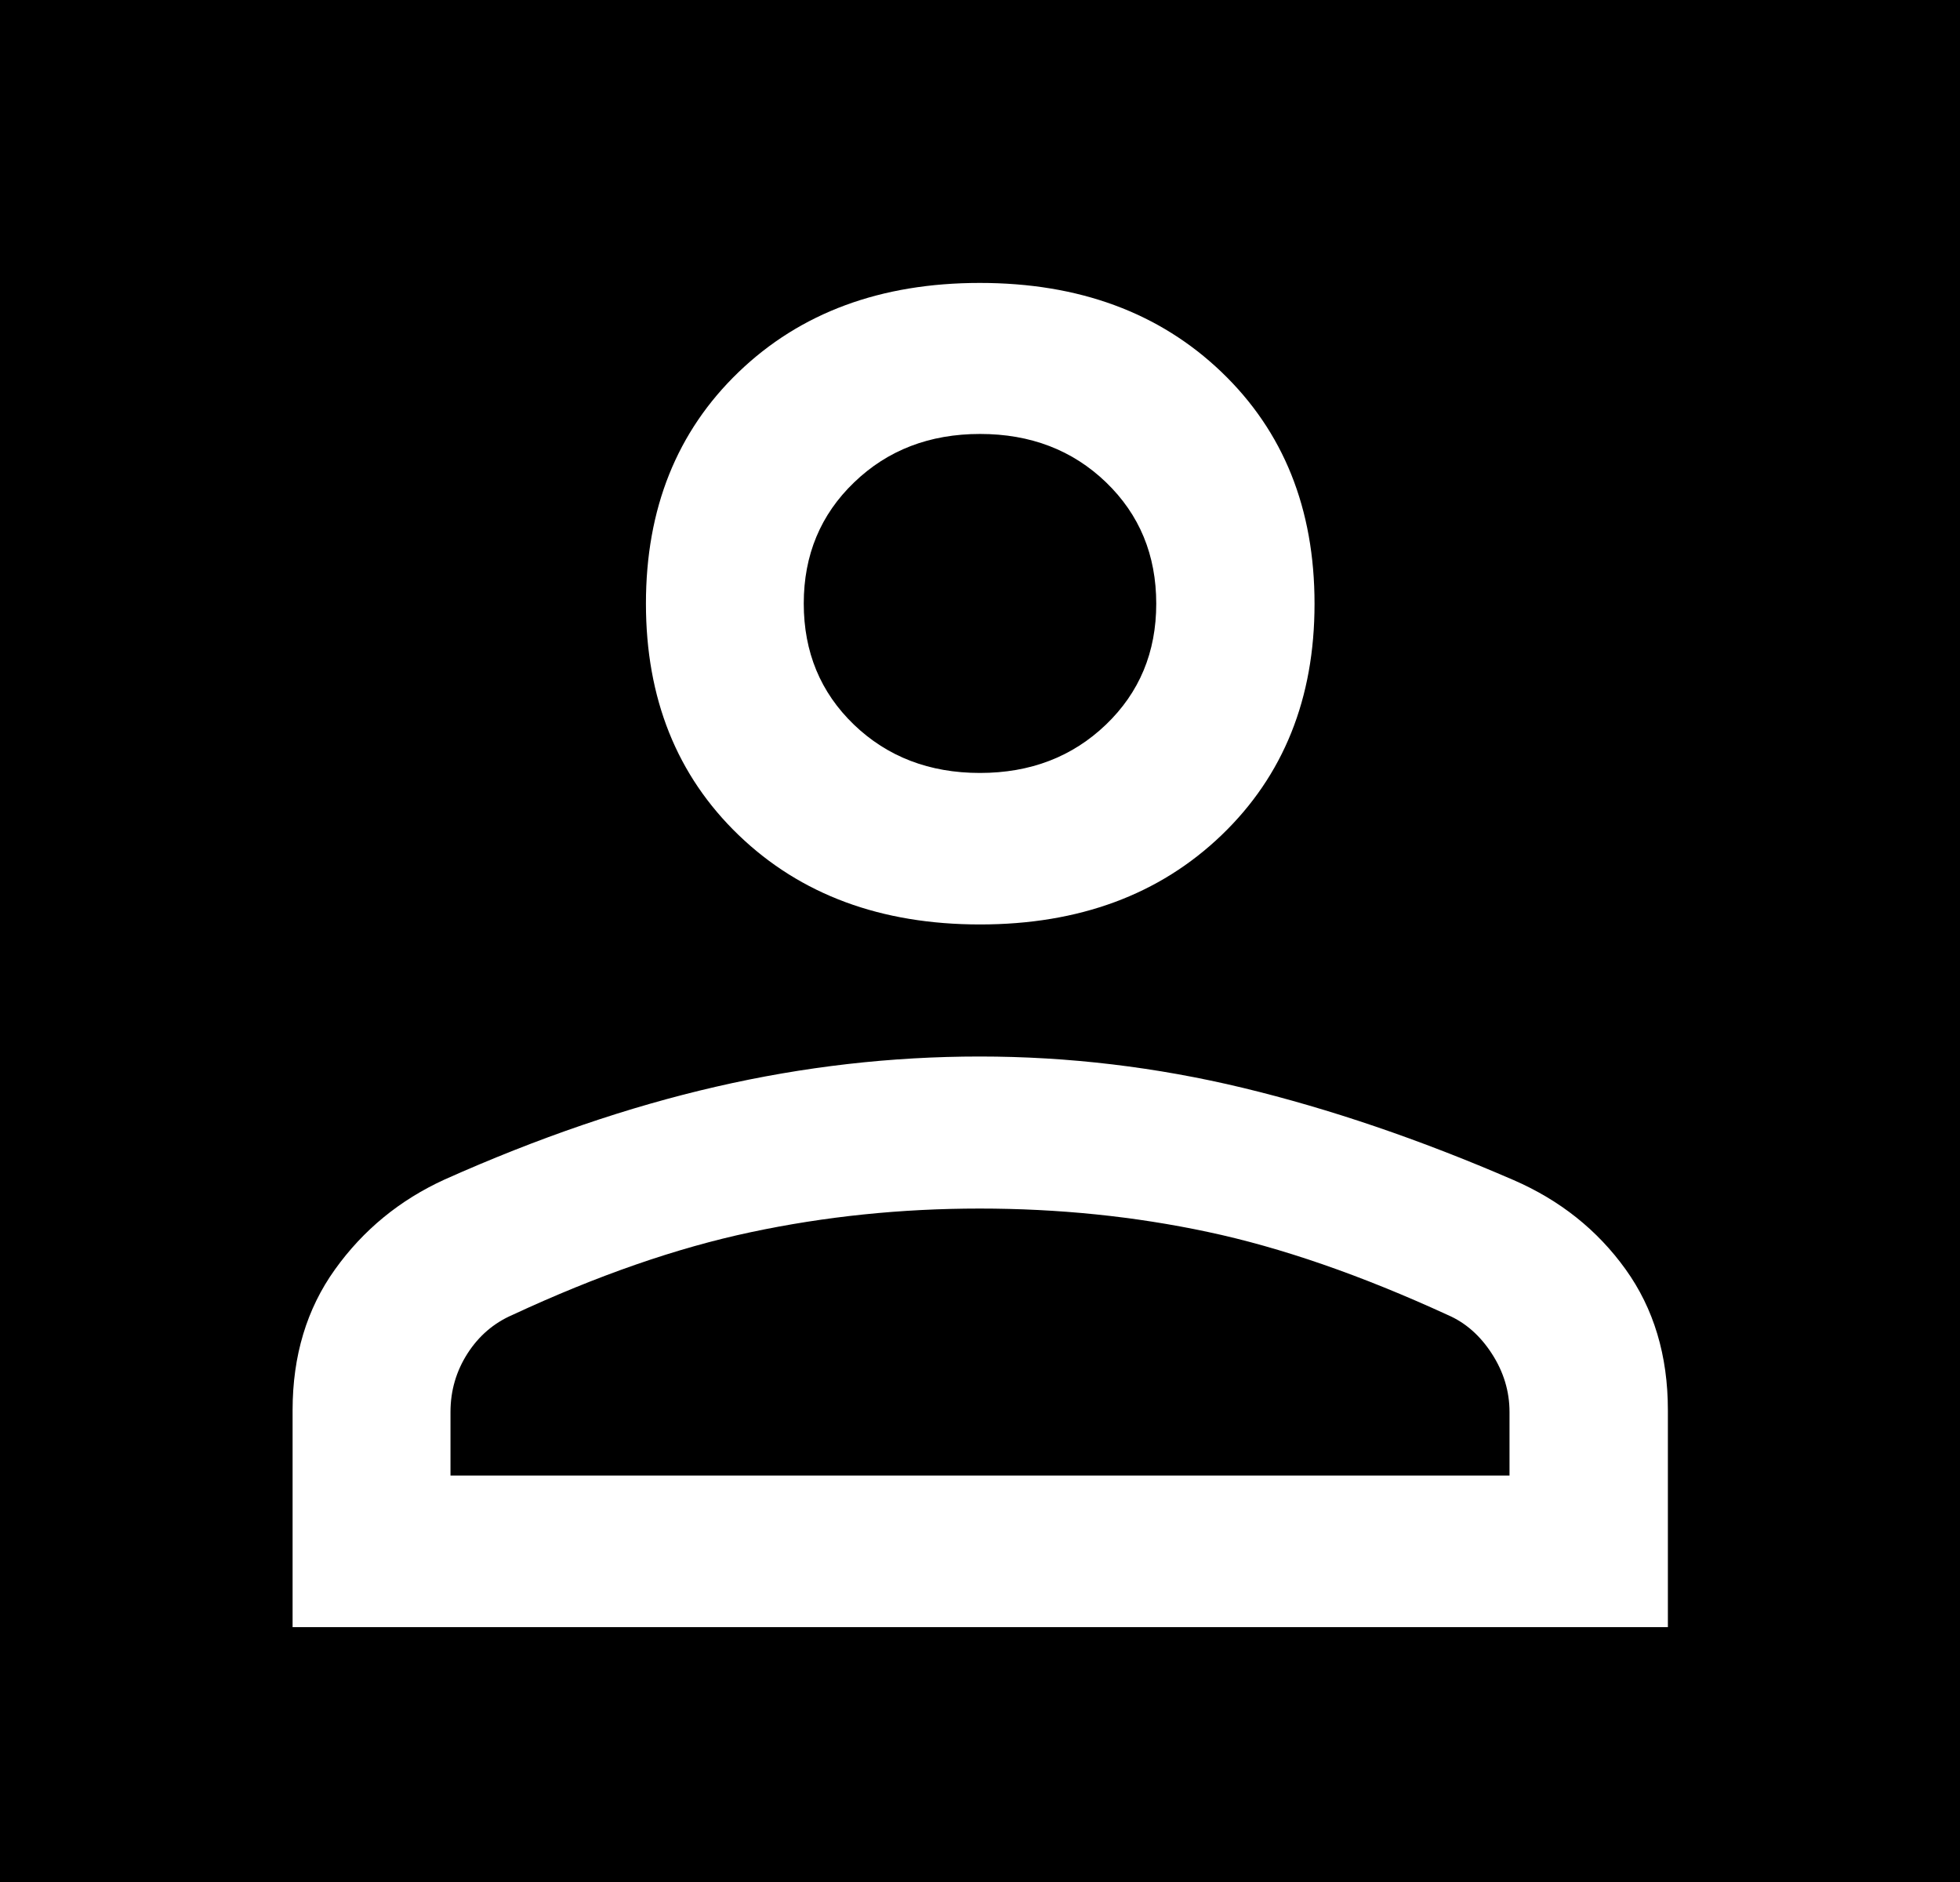
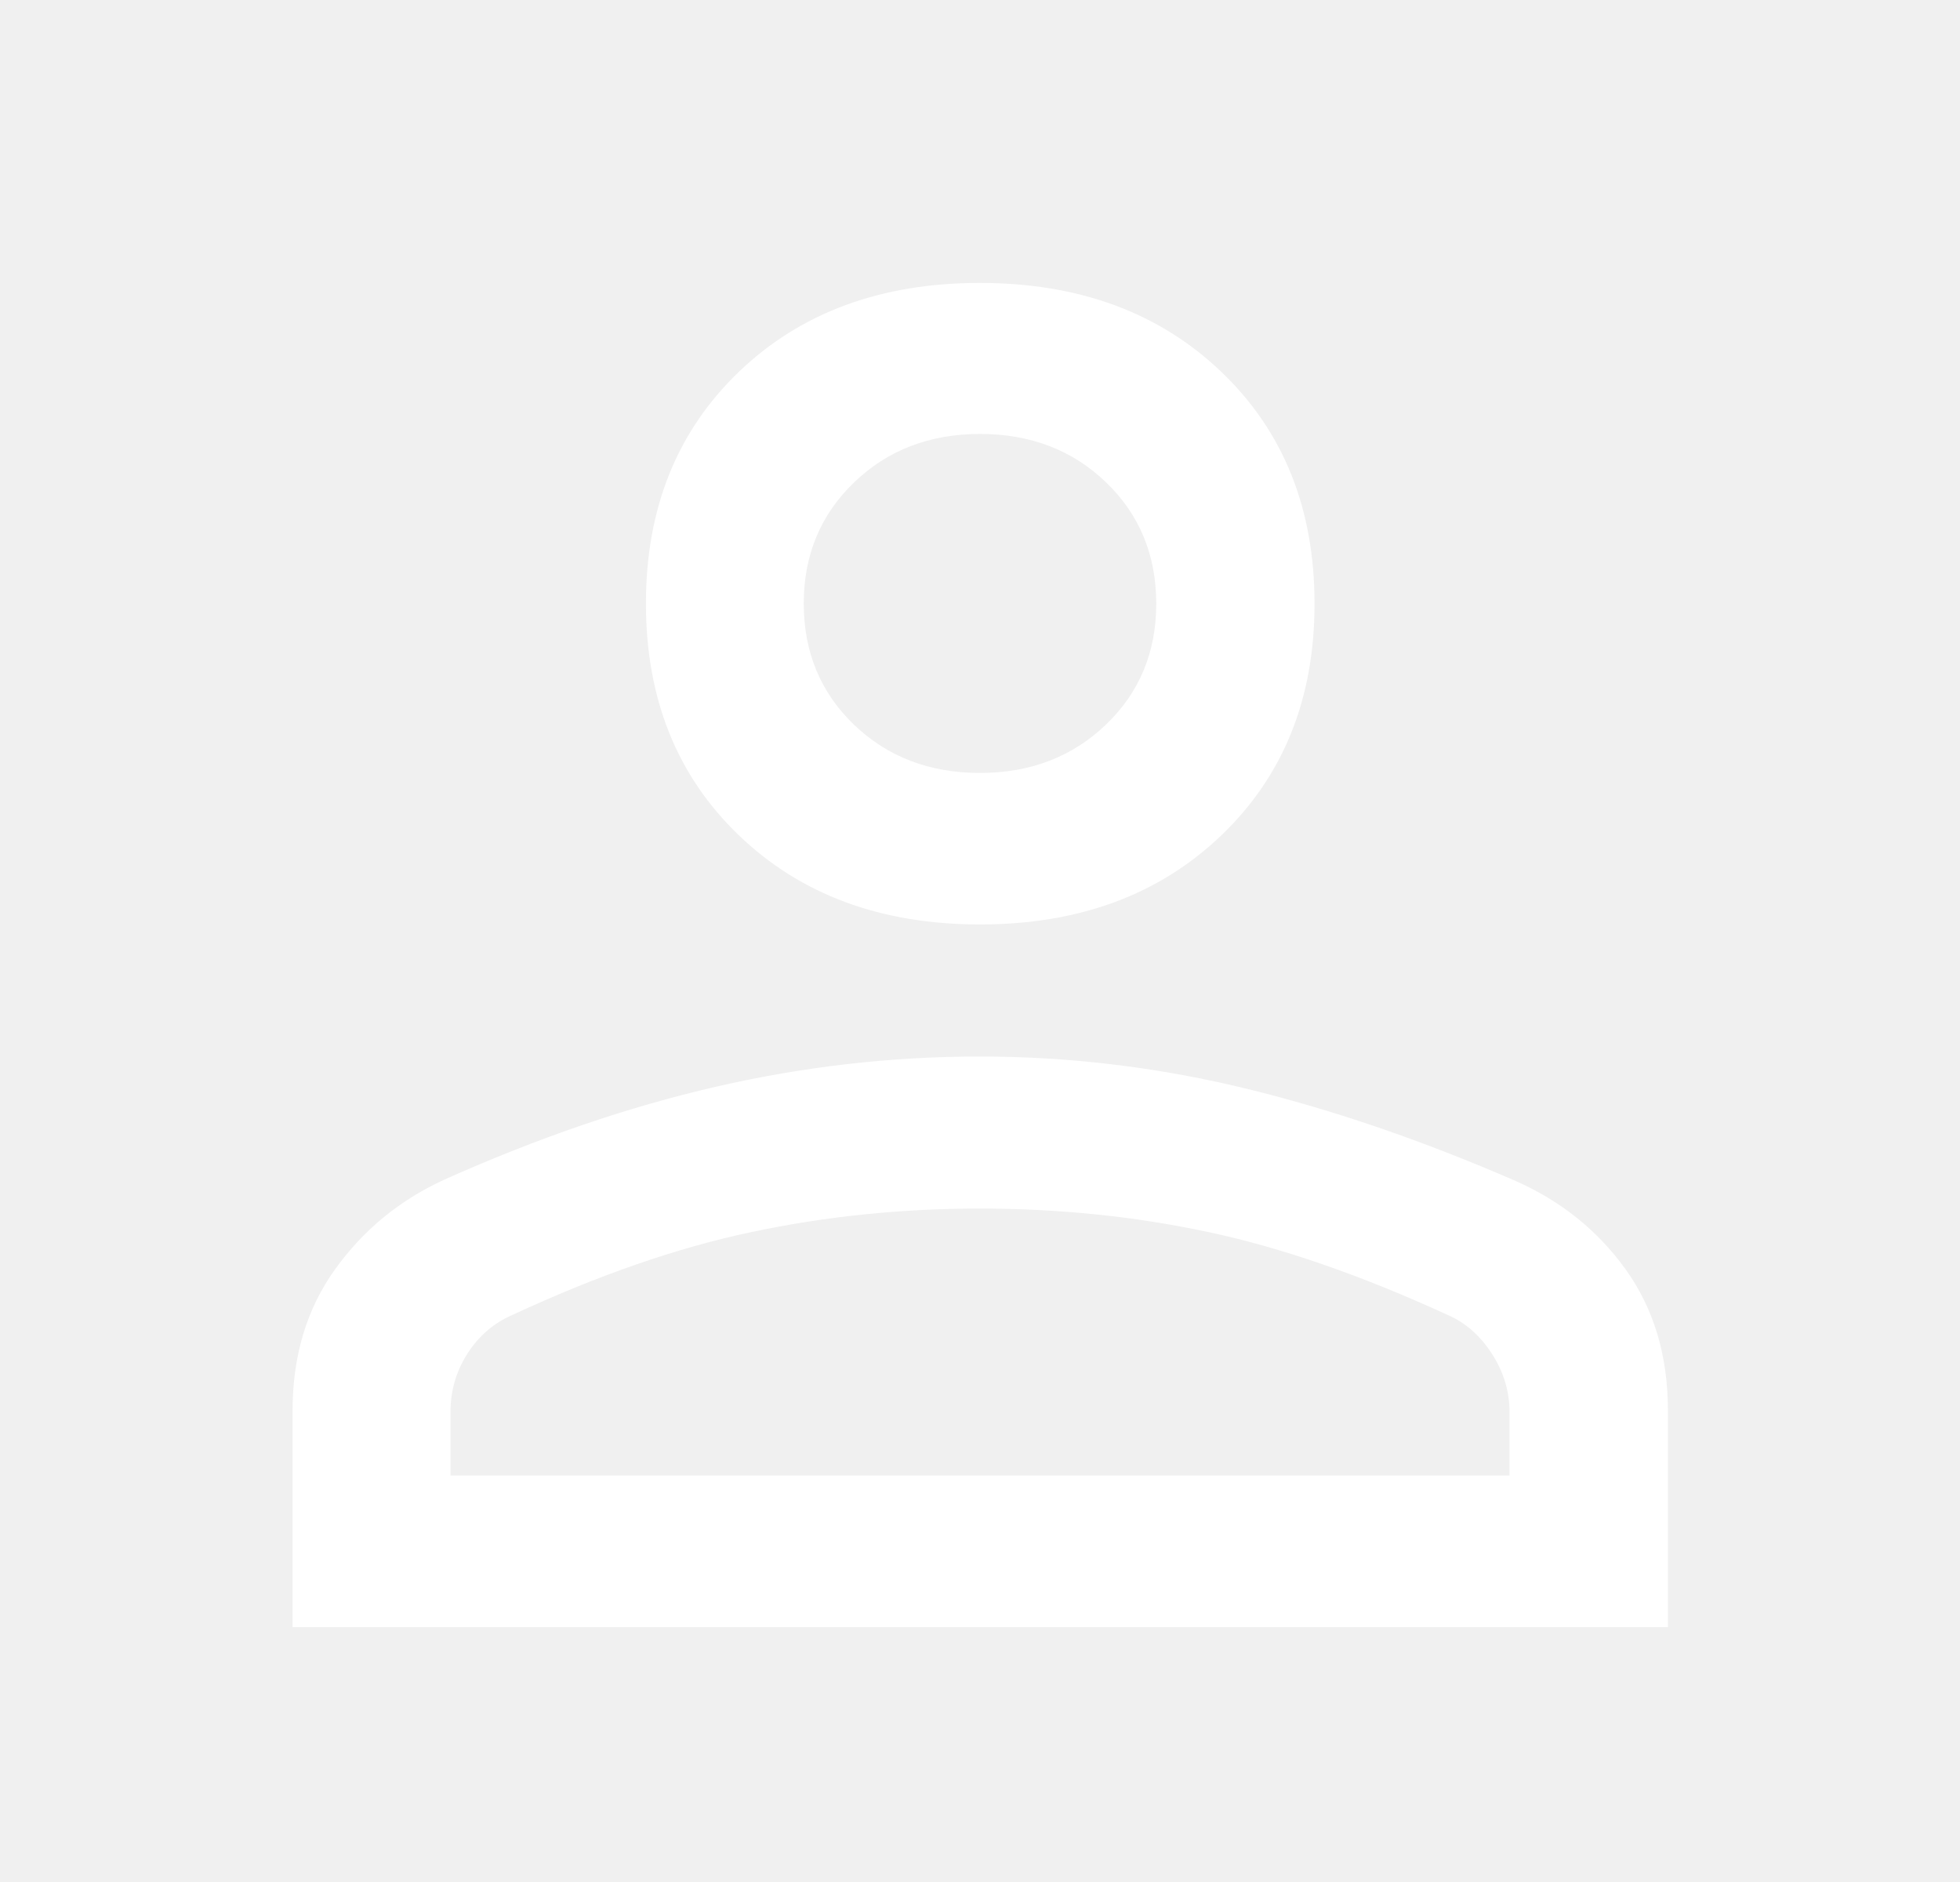
<svg xmlns="http://www.w3.org/2000/svg" width="25" height="24" viewBox="0 0 25 24" fill="none">
-   <rect width="25" height="24" fill="#F5F5F5" />
-   <g id="Frame 1">
-     <rect width="1440" height="4050" transform="translate(-1302 -37)" fill="black" />
-     <g id="1 Ð¨Ð°Ð¿ÐºÐ°">
-       <g id="person_FILL0_wght500_GRAD200_opsz48 1">
-         <path id="Vector" d="M12.5 11.789C11.237 11.789 10.211 11.409 9.422 10.65C8.633 9.891 8.239 8.906 8.239 7.697C8.239 6.487 8.633 5.503 9.421 4.745C10.209 3.987 11.235 3.608 12.498 3.608C13.761 3.608 14.788 3.986 15.58 4.744C16.372 5.502 16.767 6.487 16.767 7.7C16.767 8.907 16.372 9.891 15.581 10.65C14.79 11.409 13.763 11.789 12.5 11.789ZM3.732 20.75V17.984C3.732 17.289 3.913 16.69 4.273 16.188C4.633 15.685 5.099 15.303 5.67 15.042C6.863 14.509 8.018 14.114 9.134 13.858C10.25 13.601 11.371 13.473 12.496 13.473C13.629 13.473 14.748 13.607 15.855 13.873C16.961 14.14 18.11 14.531 19.302 15.047C19.897 15.305 20.374 15.685 20.734 16.186C21.094 16.687 21.274 17.286 21.274 17.983V20.75H3.732ZM5.746 18.817H19.254V18.007C19.254 17.743 19.179 17.495 19.029 17.263C18.879 17.031 18.692 16.867 18.468 16.77C17.36 16.261 16.339 15.908 15.405 15.71C14.471 15.511 13.501 15.412 12.494 15.412C11.495 15.412 10.523 15.512 9.578 15.713C8.634 15.913 7.619 16.265 6.535 16.769C6.298 16.872 6.107 17.036 5.962 17.262C5.818 17.488 5.746 17.736 5.746 18.007V18.817ZM12.499 9.857C13.143 9.857 13.678 9.651 14.106 9.241C14.534 8.831 14.748 8.317 14.748 7.699C14.748 7.078 14.535 6.563 14.108 6.151C13.681 5.74 13.145 5.534 12.501 5.534C11.857 5.534 11.321 5.74 10.894 6.152C10.466 6.563 10.252 7.078 10.252 7.696C10.252 8.315 10.465 8.83 10.892 9.241C11.319 9.651 11.855 9.857 12.499 9.857Z" fill="white" />
-       </g>
-     </g>
-   </g>
+   <path id="Vector" d="M12.5 11.789C11.237 11.789 10.211 11.409 9.422 10.65C8.633 9.891 8.239 8.906 8.239 7.697C8.239 6.487 8.633 5.503 9.421 4.745C10.209 3.987 11.235 3.608 12.498 3.608C13.761 3.608 14.788 3.986 15.58 4.744C16.372 5.502 16.767 6.487 16.767 7.7C16.767 8.907 16.372 9.891 15.581 10.65C14.79 11.409 13.763 11.789 12.5 11.789ZM3.732 20.75V17.984C3.732 17.289 3.913 16.69 4.273 16.188C4.633 15.685 5.099 15.303 5.67 15.042C6.863 14.509 8.018 14.114 9.134 13.858C10.25 13.601 11.371 13.473 12.496 13.473C13.629 13.473 14.748 13.607 15.855 13.873C16.961 14.14 18.11 14.531 19.302 15.047C19.897 15.305 20.374 15.685 20.734 16.186C21.094 16.687 21.274 17.286 21.274 17.983V20.75H3.732ZM5.746 18.817H19.254V18.007C19.254 17.743 19.179 17.495 19.029 17.263C18.879 17.031 18.692 16.867 18.468 16.77C17.36 16.261 16.339 15.908 15.405 15.71C14.471 15.511 13.501 15.412 12.494 15.412C11.495 15.412 10.523 15.512 9.578 15.713C8.634 15.913 7.619 16.265 6.535 16.769C6.298 16.872 6.107 17.036 5.962 17.262C5.818 17.488 5.746 17.736 5.746 18.007V18.817ZM12.499 9.857C13.143 9.857 13.678 9.651 14.106 9.241C14.534 8.831 14.748 8.317 14.748 7.699C14.748 7.078 14.535 6.563 14.108 6.151C13.681 5.74 13.145 5.534 12.501 5.534C11.857 5.534 11.321 5.74 10.894 6.152C10.466 6.563 10.252 7.078 10.252 7.696C10.252 8.315 10.465 8.83 10.892 9.241C11.319 9.651 11.855 9.857 12.499 9.857Z" fill="white" />
</svg>
